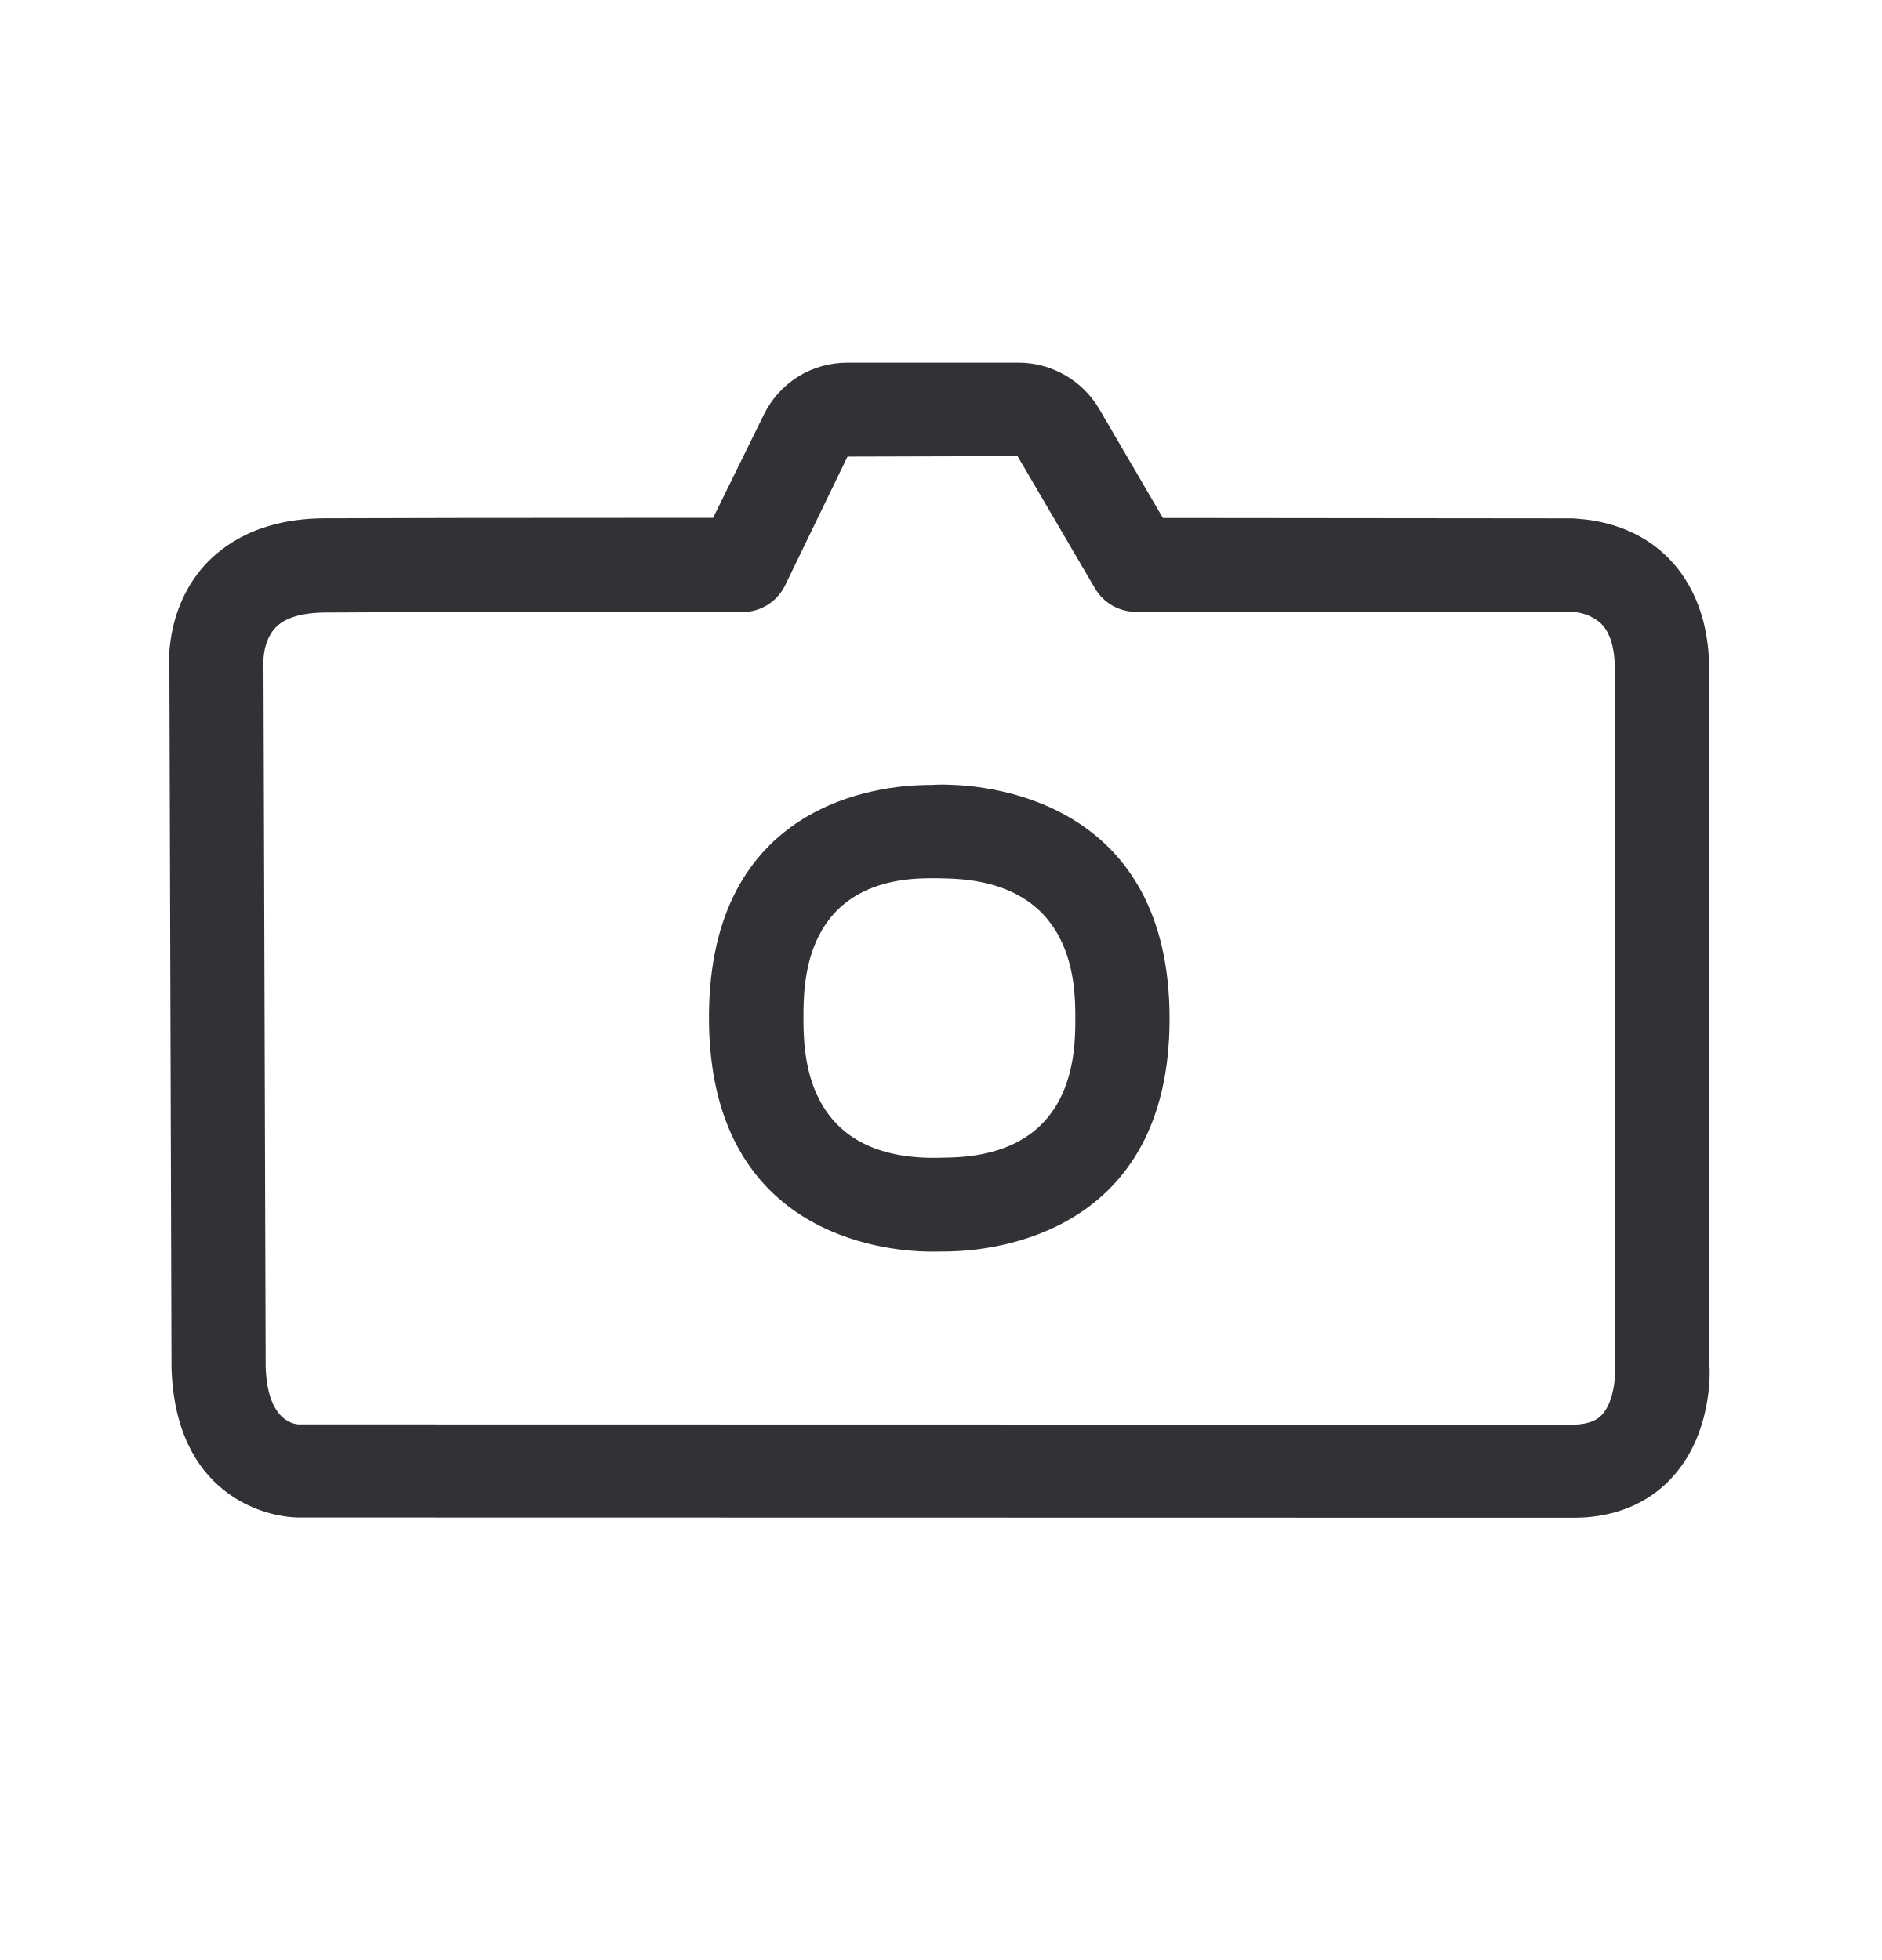
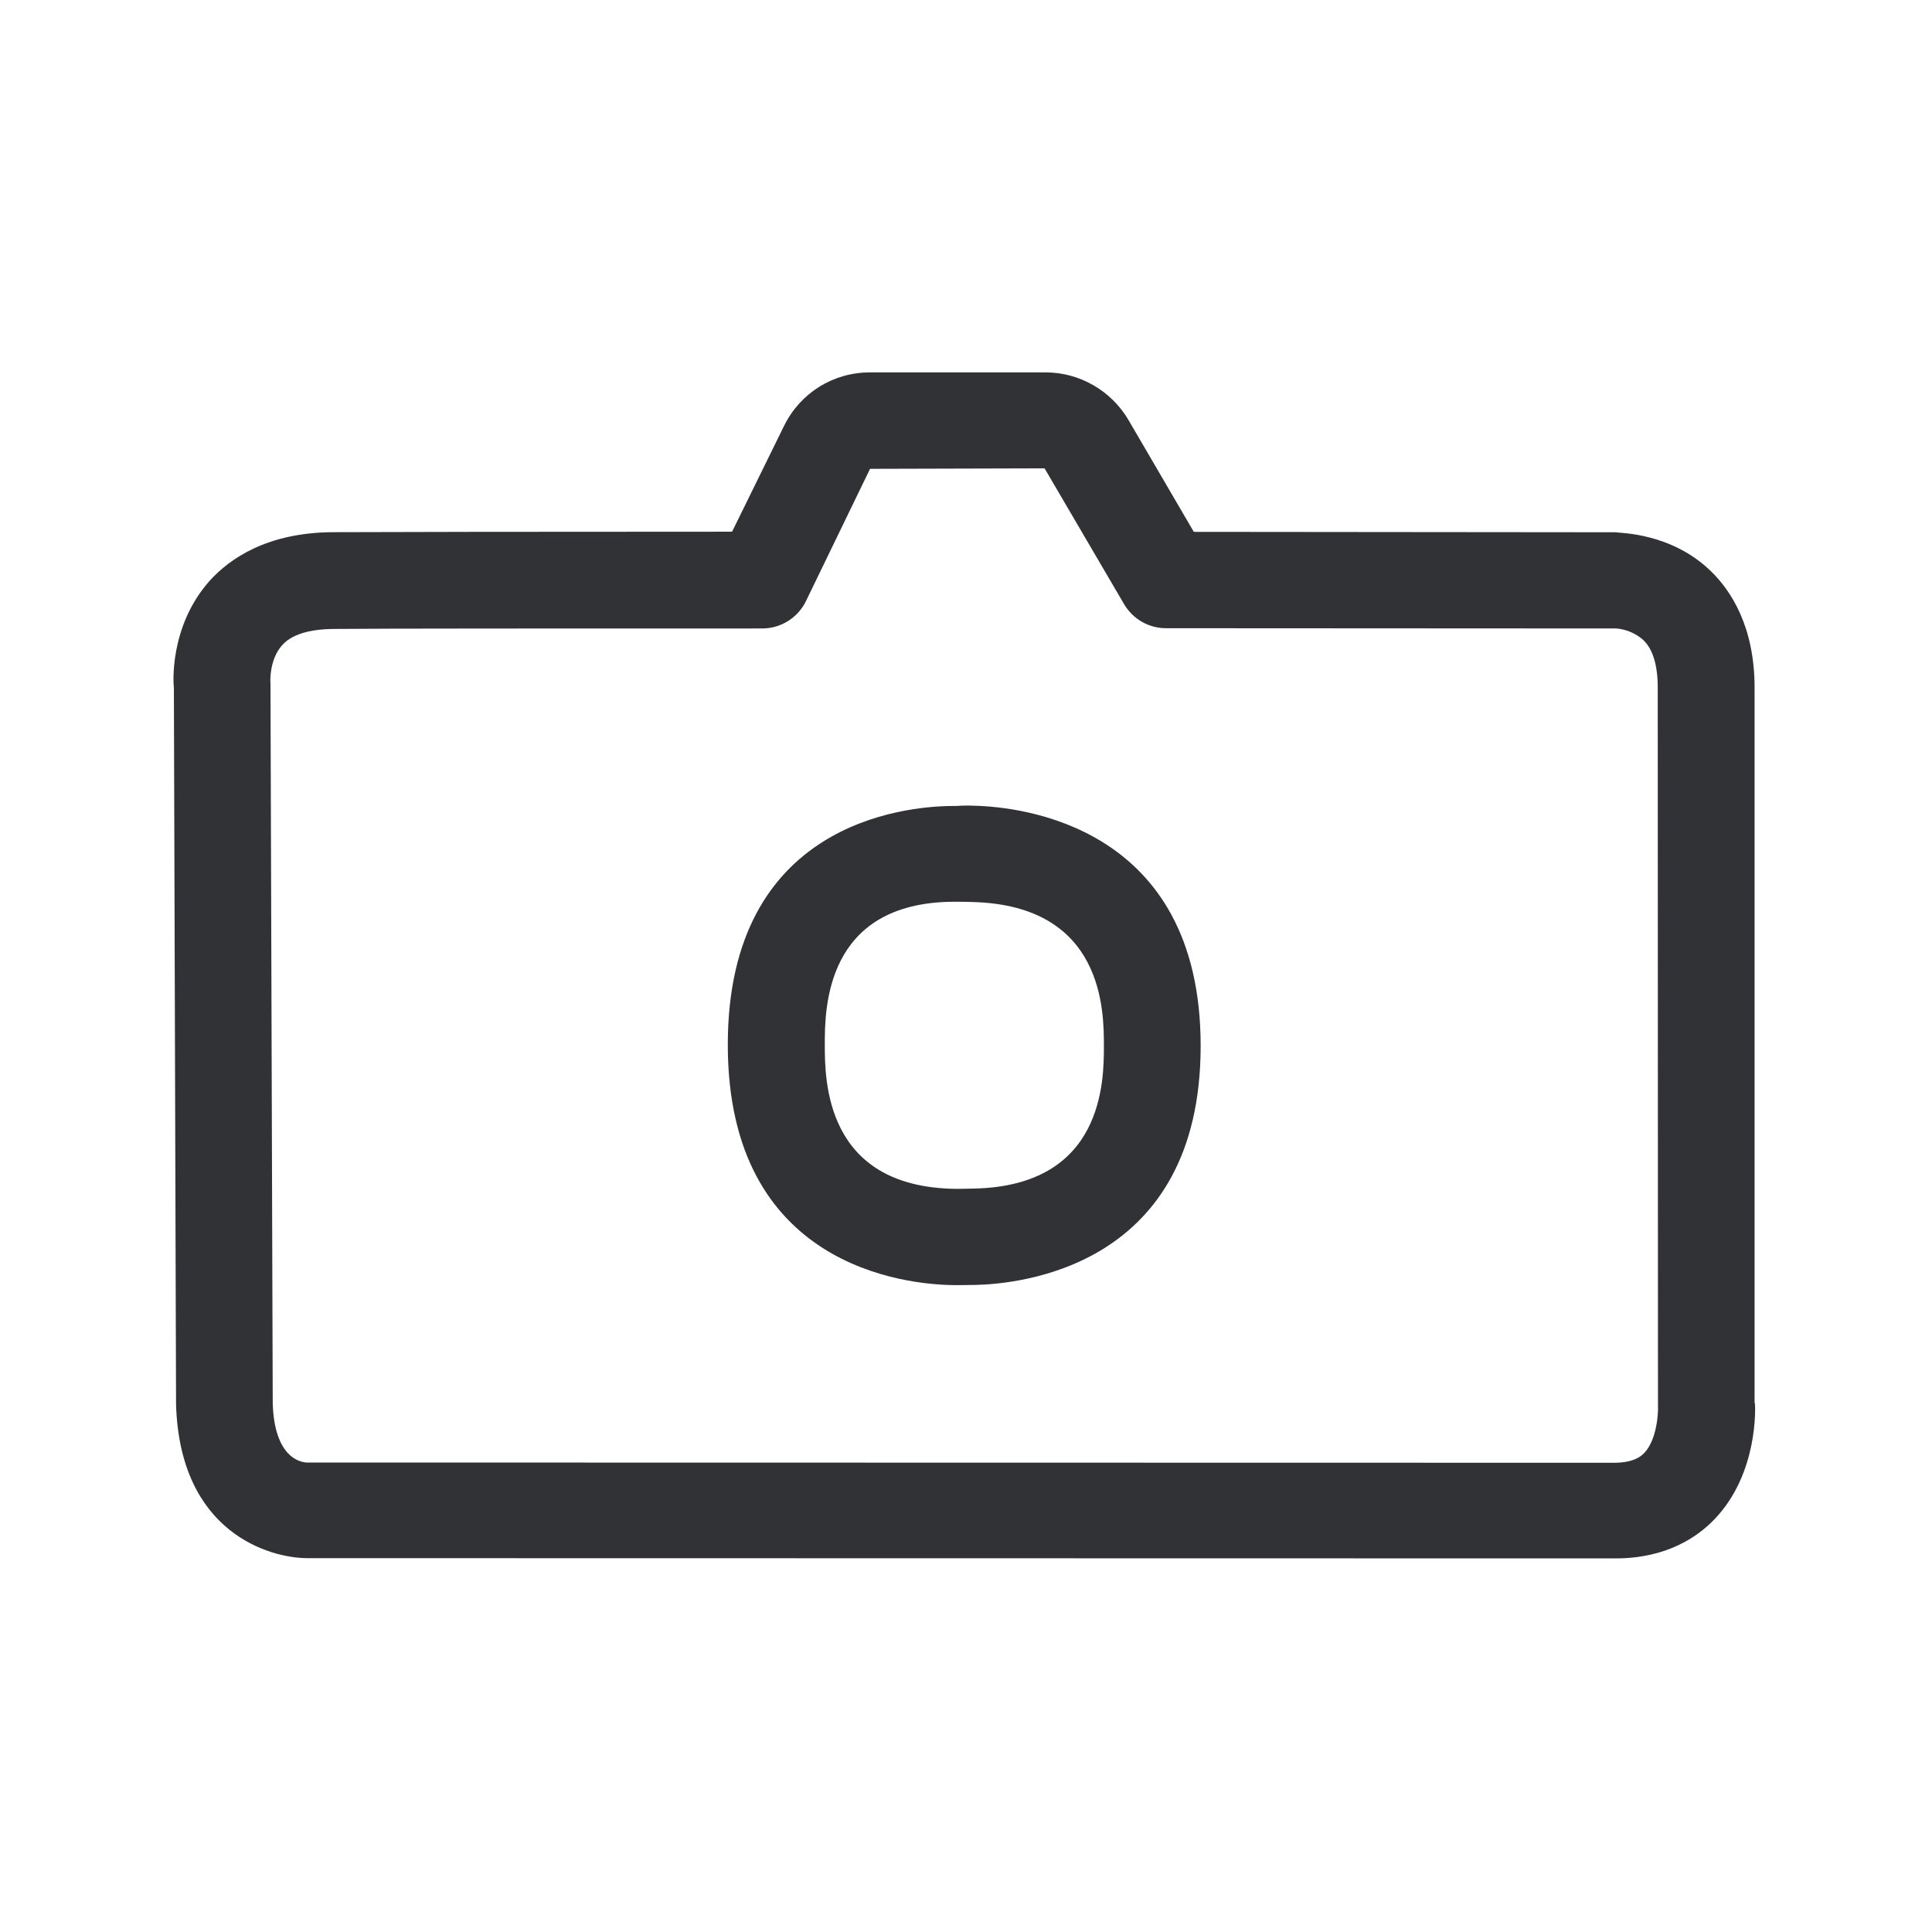
- <svg xmlns="http://www.w3.org/2000/svg" width="24" height="25" viewBox="0 0 24 25">
+ <svg xmlns="http://www.w3.org/2000/svg" width="24" height="24" viewBox="0 0 24 24">
  <path d="M12.091 14.765c1.622-.03 1.622-1.342 1.622-1.773 0-.431 0-1.748-1.638-1.787-.06-.003-.127-.003-.19-.003h-.049c-1.59.014-1.59 1.339-1.59 1.773 0 .437 0 1.768 1.616 1.793h.075l.154-.003zm.012-4.756c.574.014 2.812.243 2.812 2.983 0 2.745-2.241 2.958-2.804 2.97l-.174.002h-.095c-.588-.008-2.801-.224-2.801-2.986 0-2.756 2.193-2.96 2.781-2.966h.06c.075-.006.153-.006.22-.003zm8.324 8.039c.16-.17.174-.515.169-.58l-.003-8.927c0-.277-.06-.476-.18-.591a.575.575 0 00-.336-.143l-5.59-.003a.604.604 0 01-.522-.297l-.989-1.689-2.168.006-.798 1.647a.604.604 0 01-.54.336c-2.583 0-4.77 0-5.32.006-.31.002-.53.07-.647.204-.16.18-.146.46-.143.462l.028 8.956c.023.733.404.728.415.733l16.266.003c.221-.005.31-.073.358-.123zm1.373-.62c.006.051.042.87-.493 1.435-.213.227-.602.496-1.238.496l-16.25-.003c-.462 0-1.585-.31-1.632-1.91L2.16 8.538c-.005-.02-.067-.75.446-1.325.246-.271.711-.6 1.538-.602.52-.003 2.529-.006 4.95-.006L9.74 5.29c.202-.41.61-.664 1.067-.664h2.183c.42 0 .815.227 1.028.591l.812 1.39 5.235.005c.056.011.695.003 1.19.485.247.24.541.686.541 1.445v8.888h.003z" fill="#313235" fill-rule="nonzero" />
</svg>
